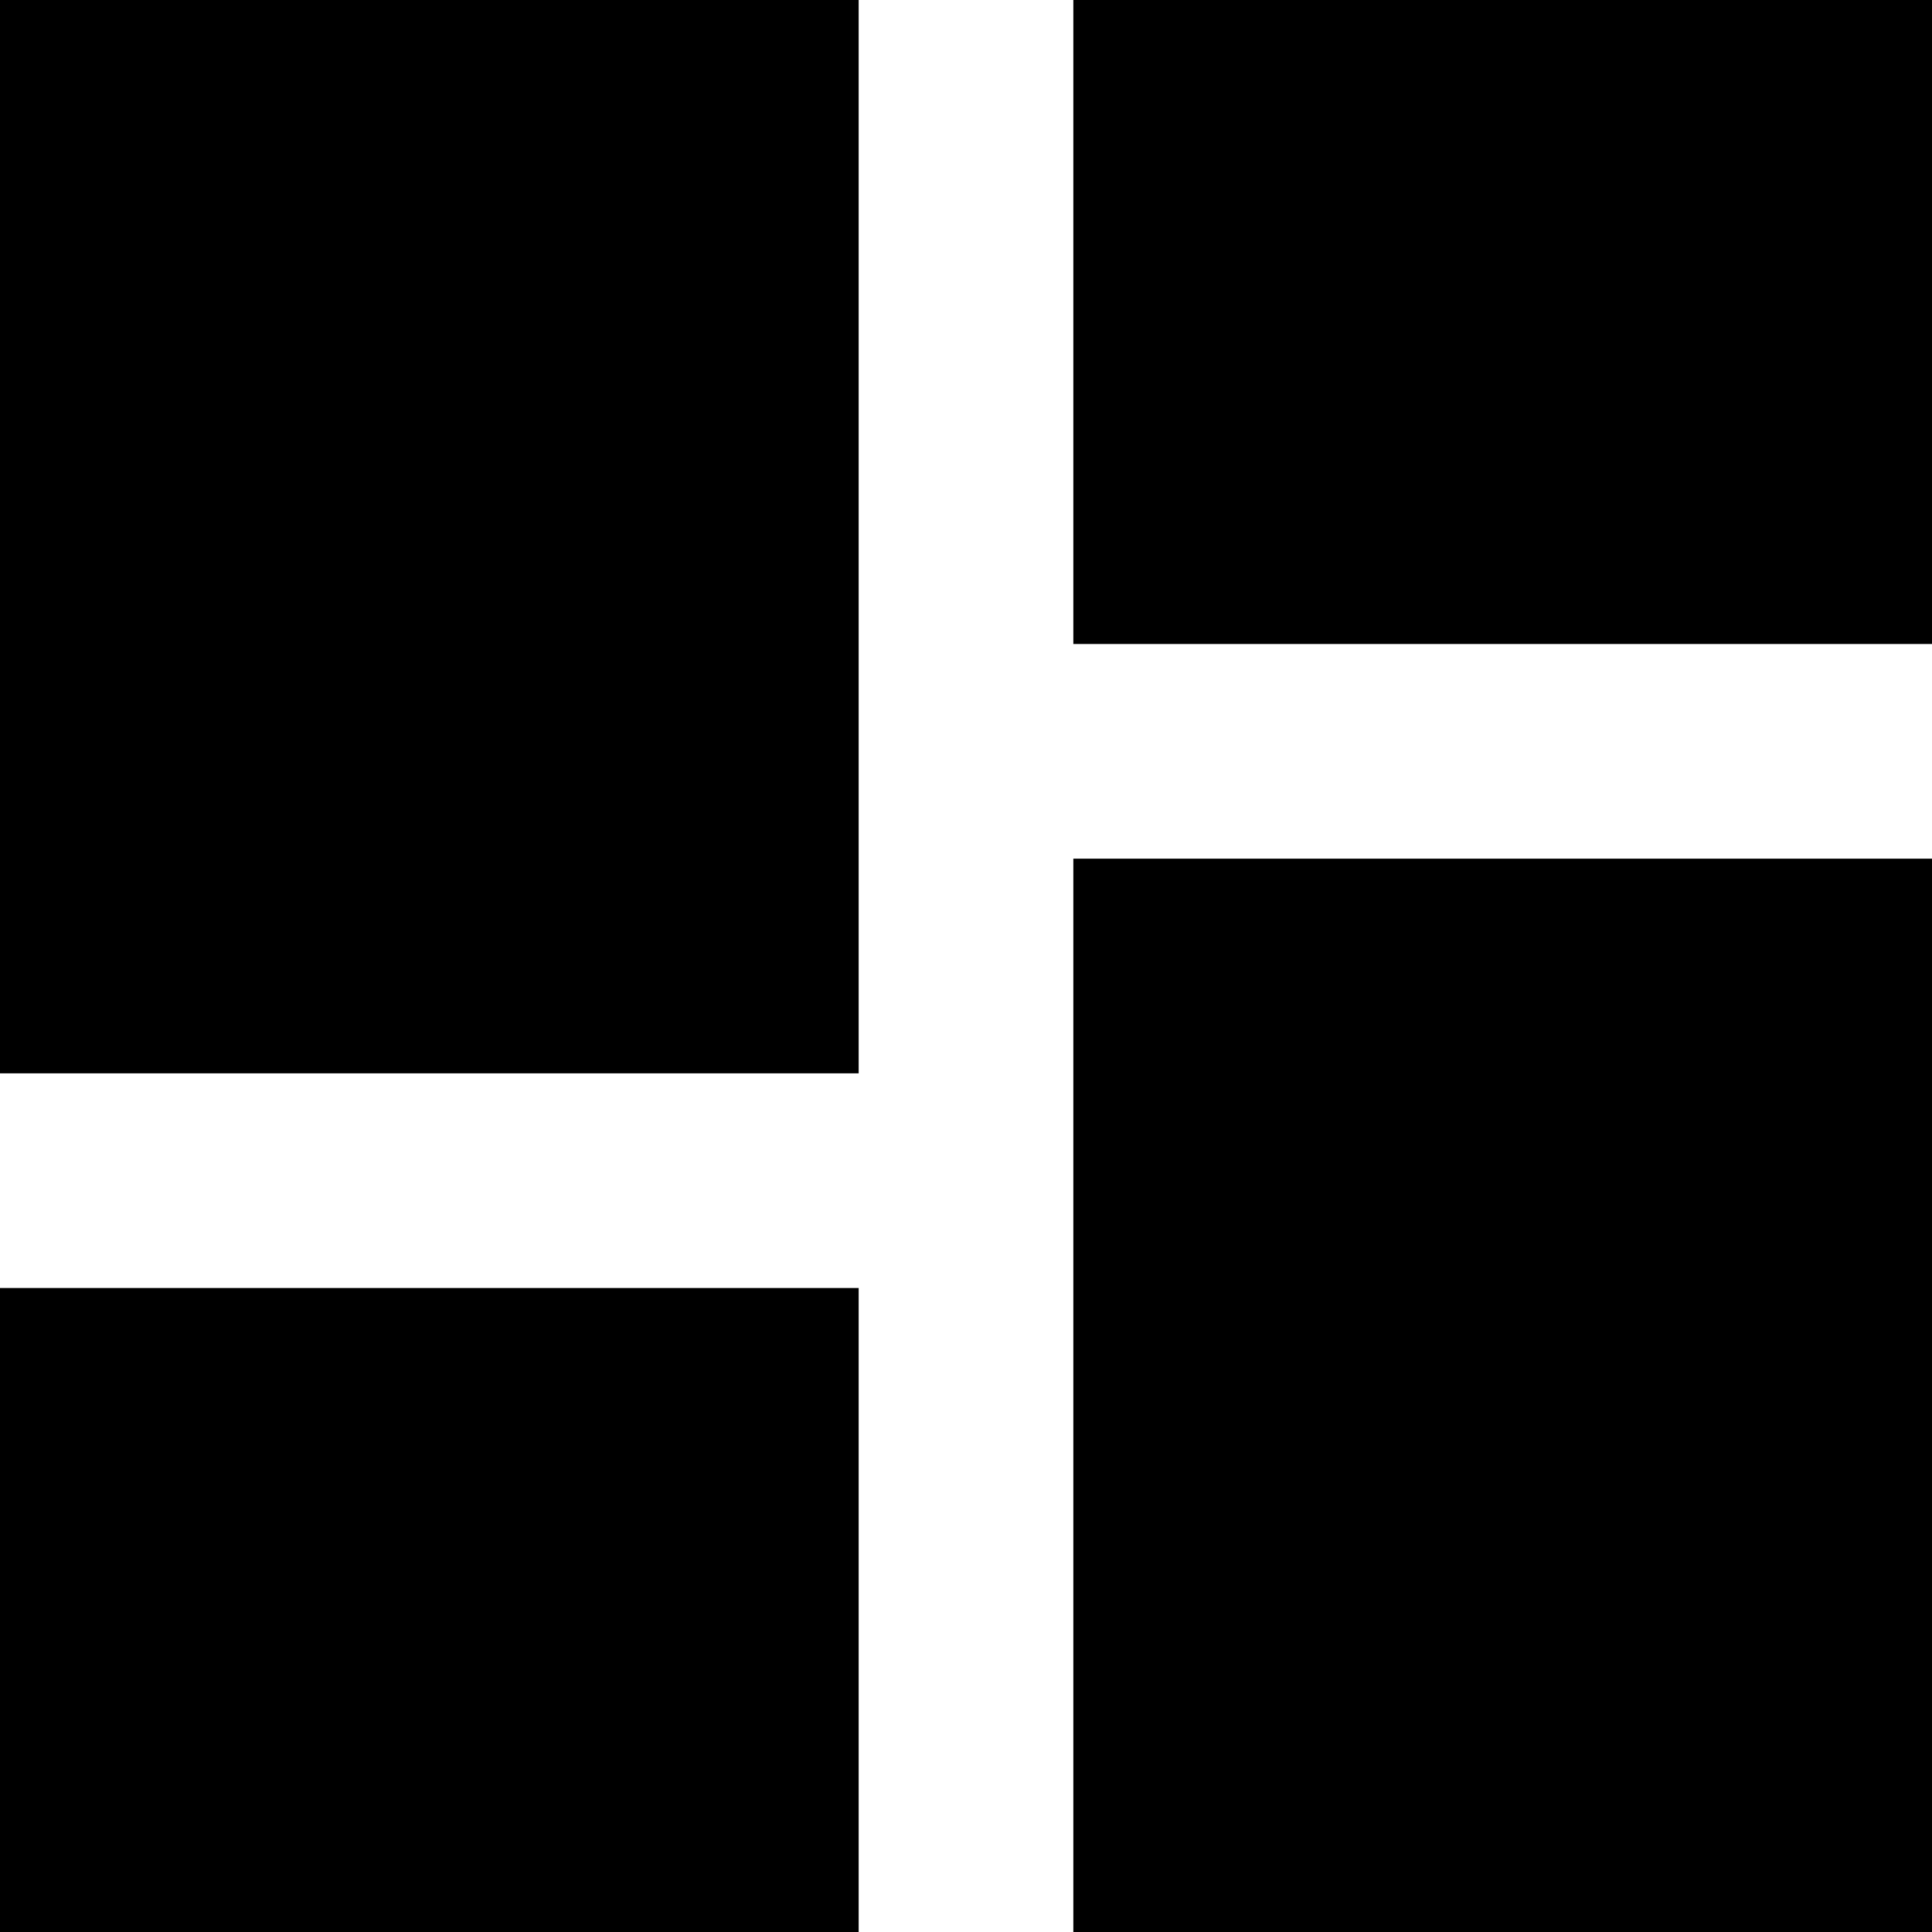
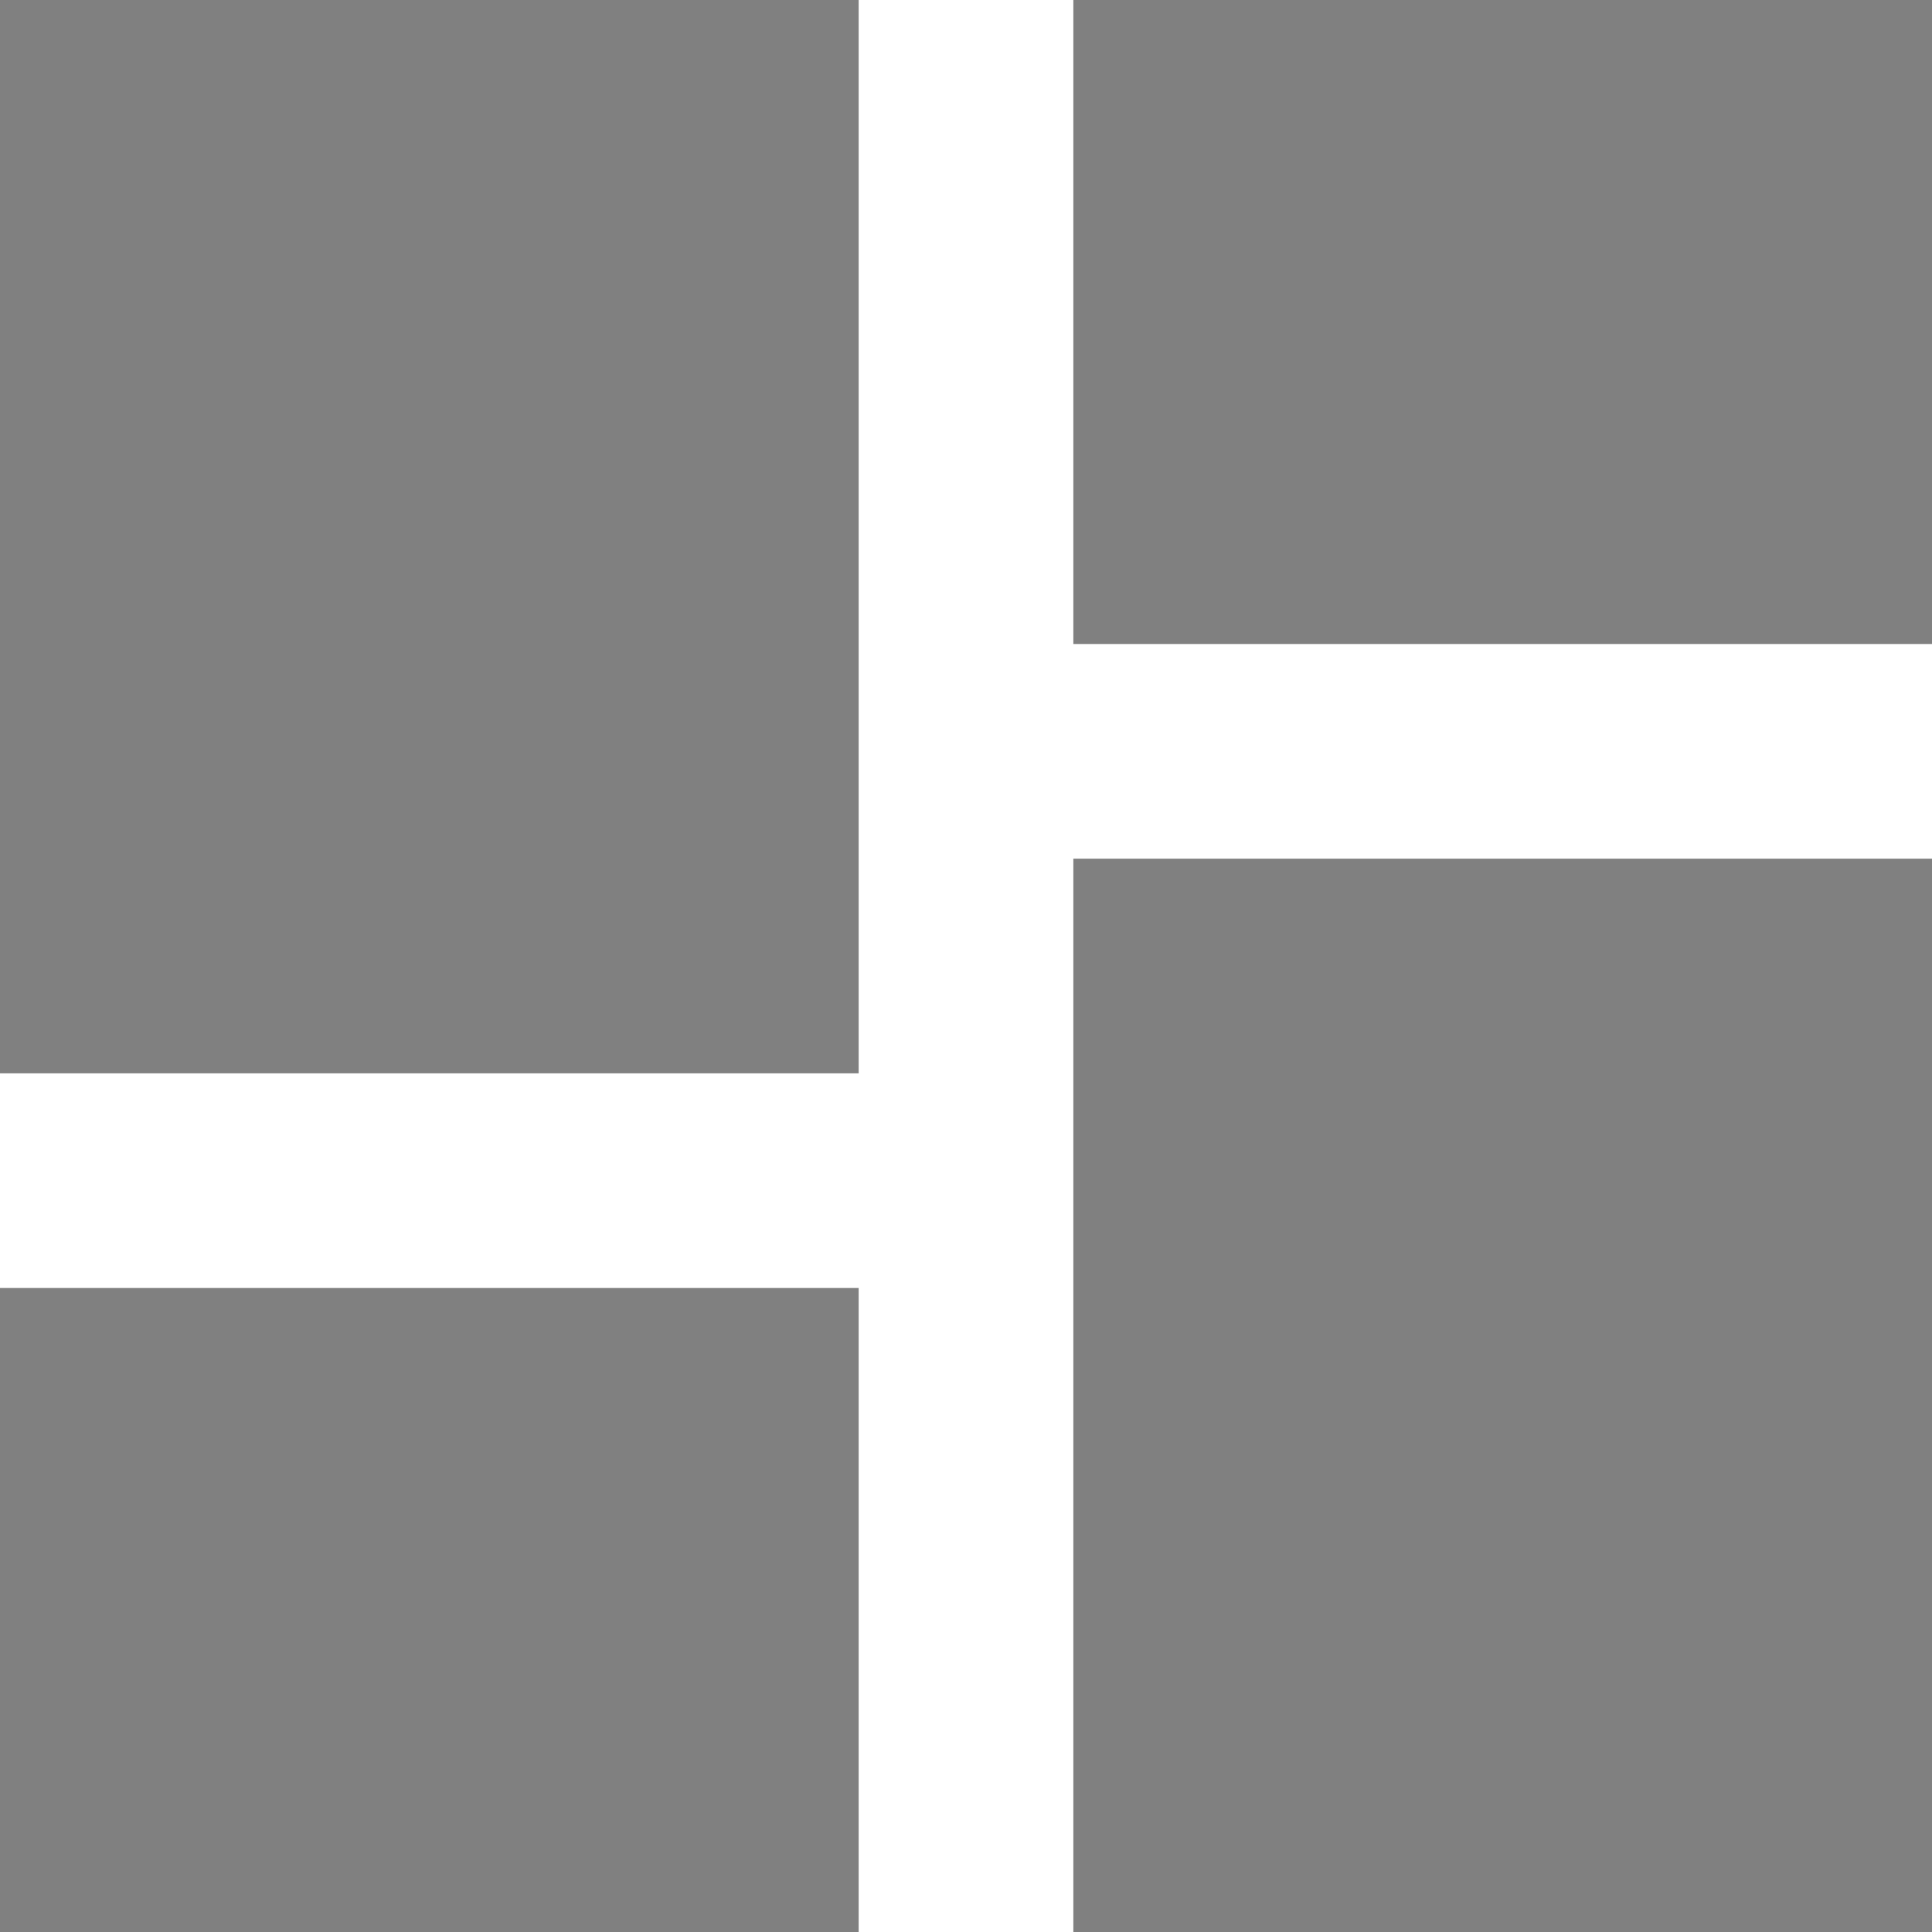
<svg xmlns="http://www.w3.org/2000/svg" width="18px" height="18px" viewBox="0 0 18 18" version="1.1">
  <g id="Material-Design-Icons" stroke="none" stroke-width="1" fill="none" fill-rule="evenodd">
    <g id="Action" transform="translate(-387, -243)">
      <g id="Action/ic_dashboard" transform="translate(384, 240)">
        <g id="ic_dashboard">
          <polygon id="Bounds" points="0 0 24 0 24 24 0 24" />
-           <path d="M3,13 L11,13 L11,3 L3,3 L3,13 L3,13 Z M3,21 L11,21 L11,15 L3,15 L3,21 L3,21 Z M13,21 L21,21 L21,11 L13,11 L13,21 L13,21 Z M13,3 L13,9 L21,9 L21,3 L13,3 L13,3 Z" id="Icon" fill="#000000" />
+           <path d="M3,13 L11,13 L11,3 L3,3 L3,13 L3,13 Z M3,21 L11,21 L11,15 L3,15 L3,21 L3,21 Z M13,21 L21,21 L21,11 L13,11 L13,21 L13,21 Z M13,3 L13,9 L21,9 L21,3 L13,3 L13,3 Z" id="Icon" fill="#808080" />
        </g>
      </g>
    </g>
  </g>
</svg>
